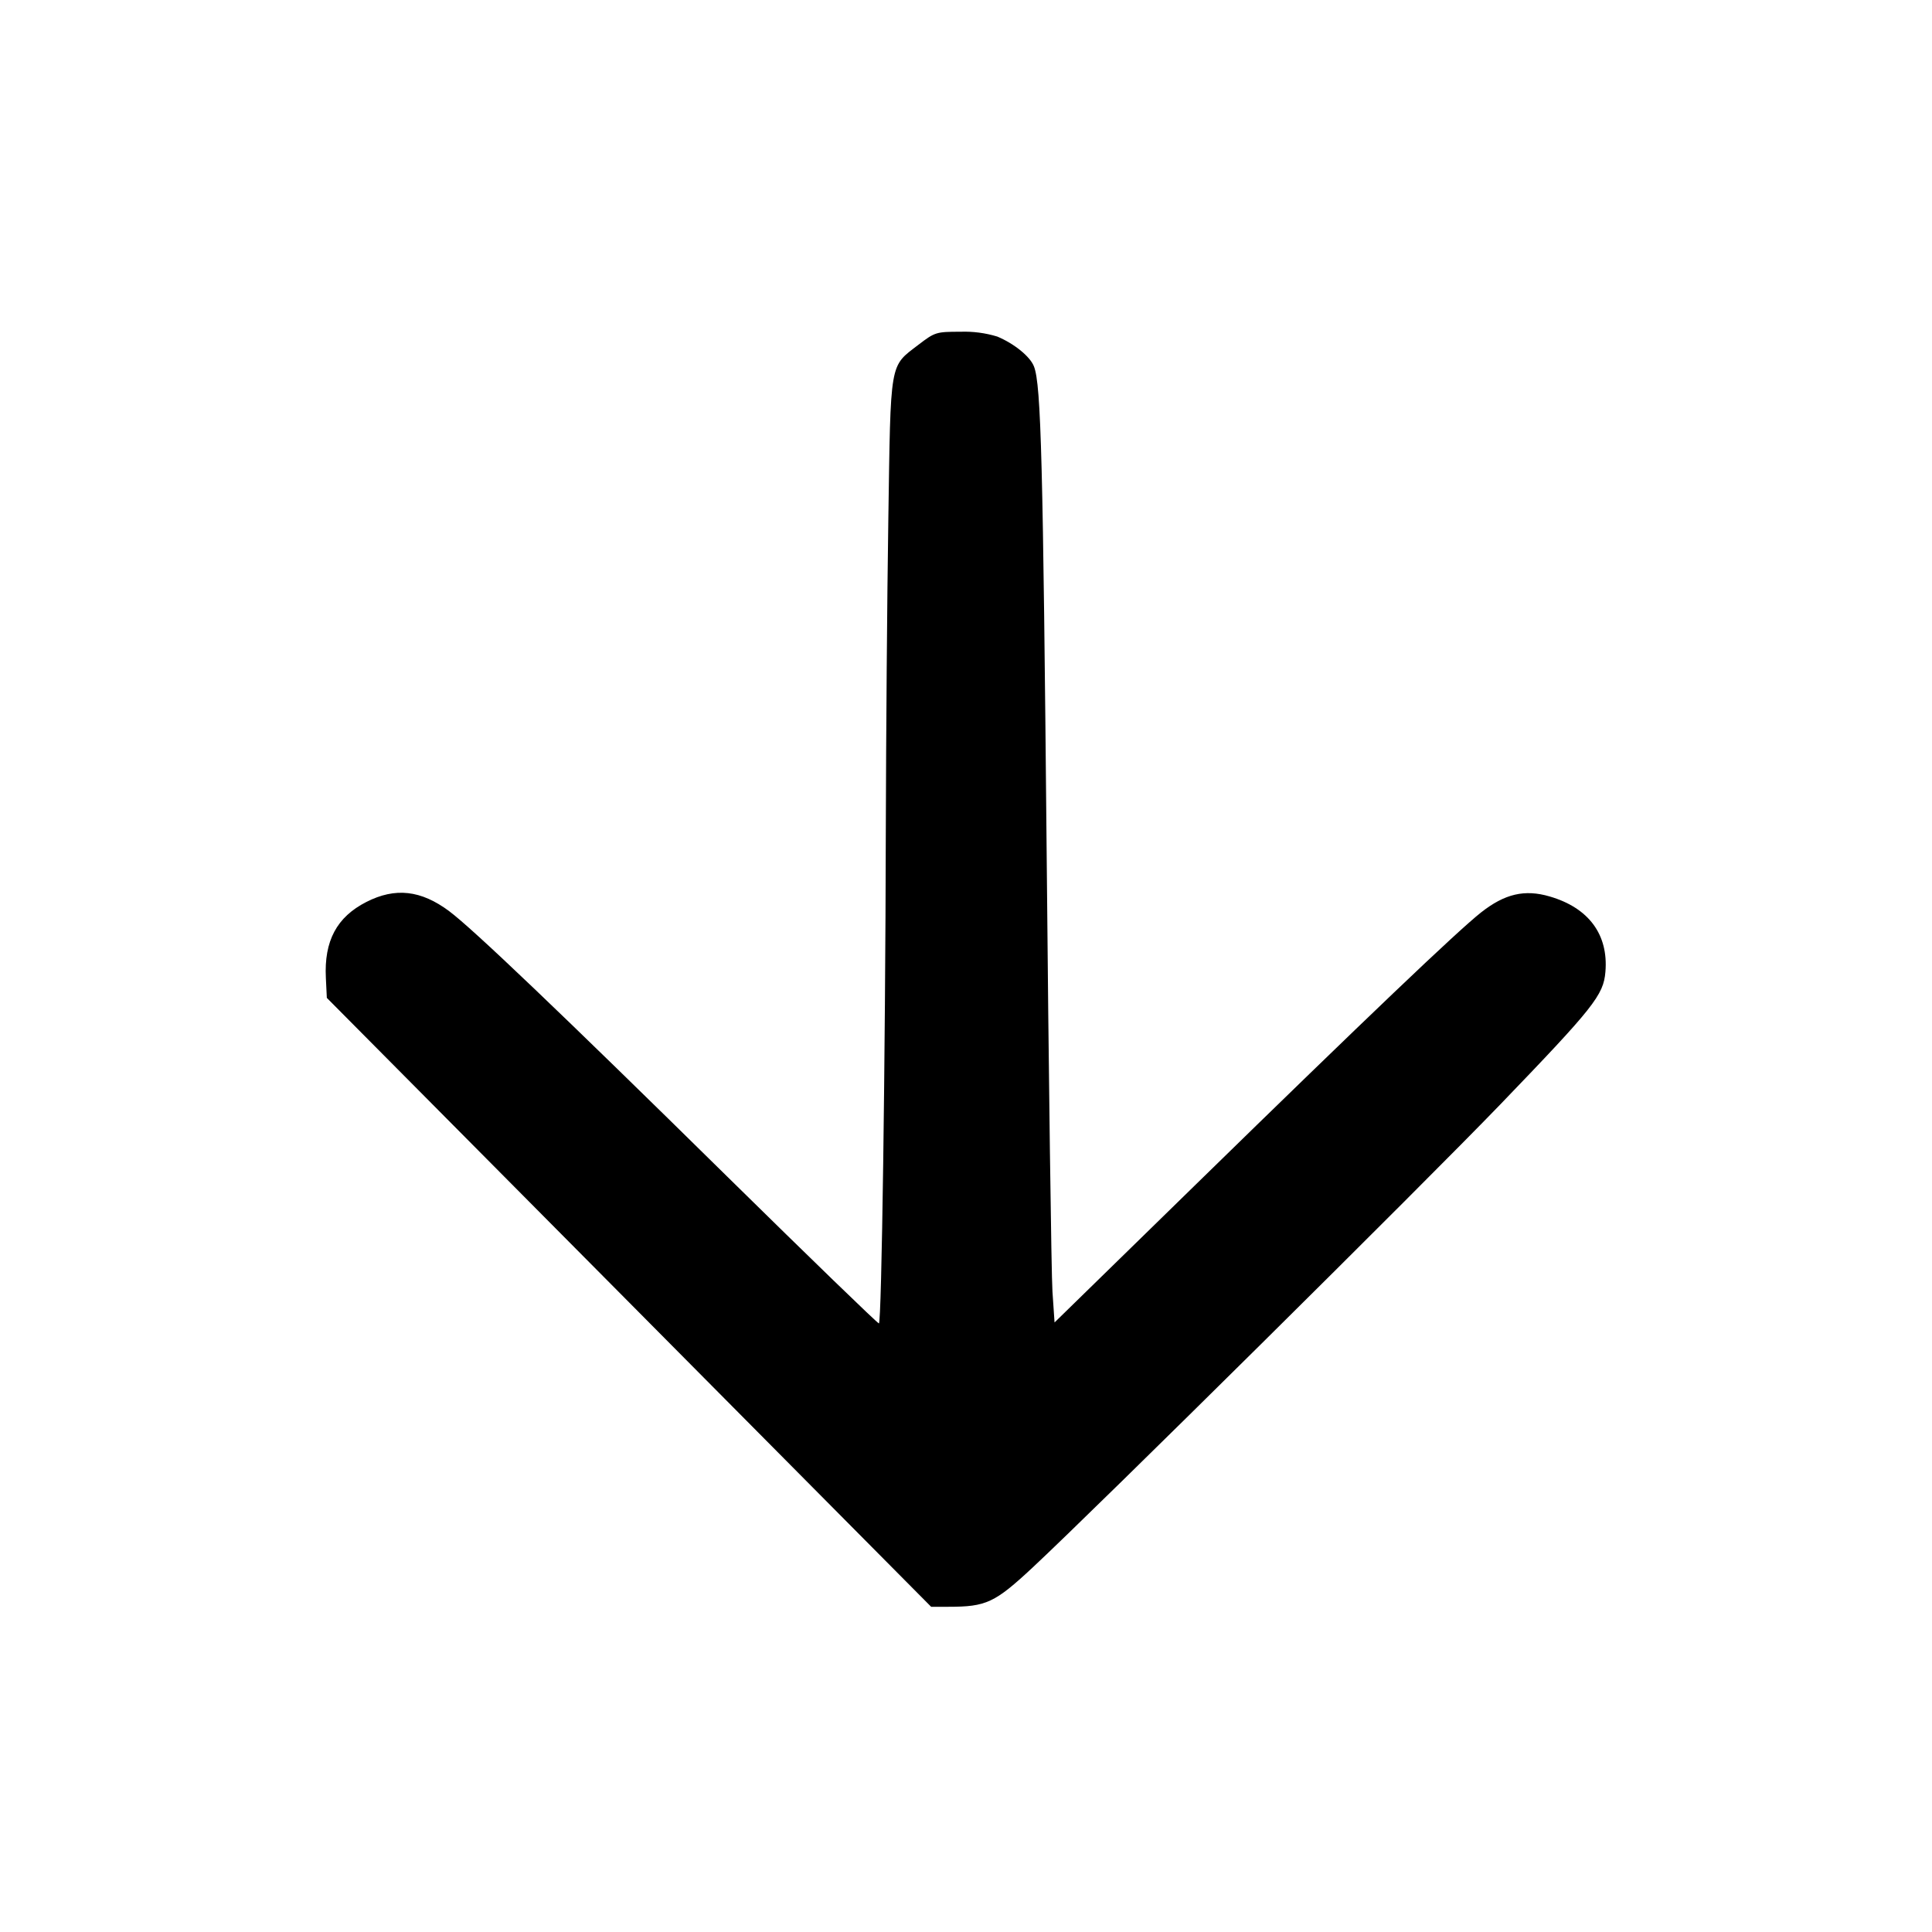
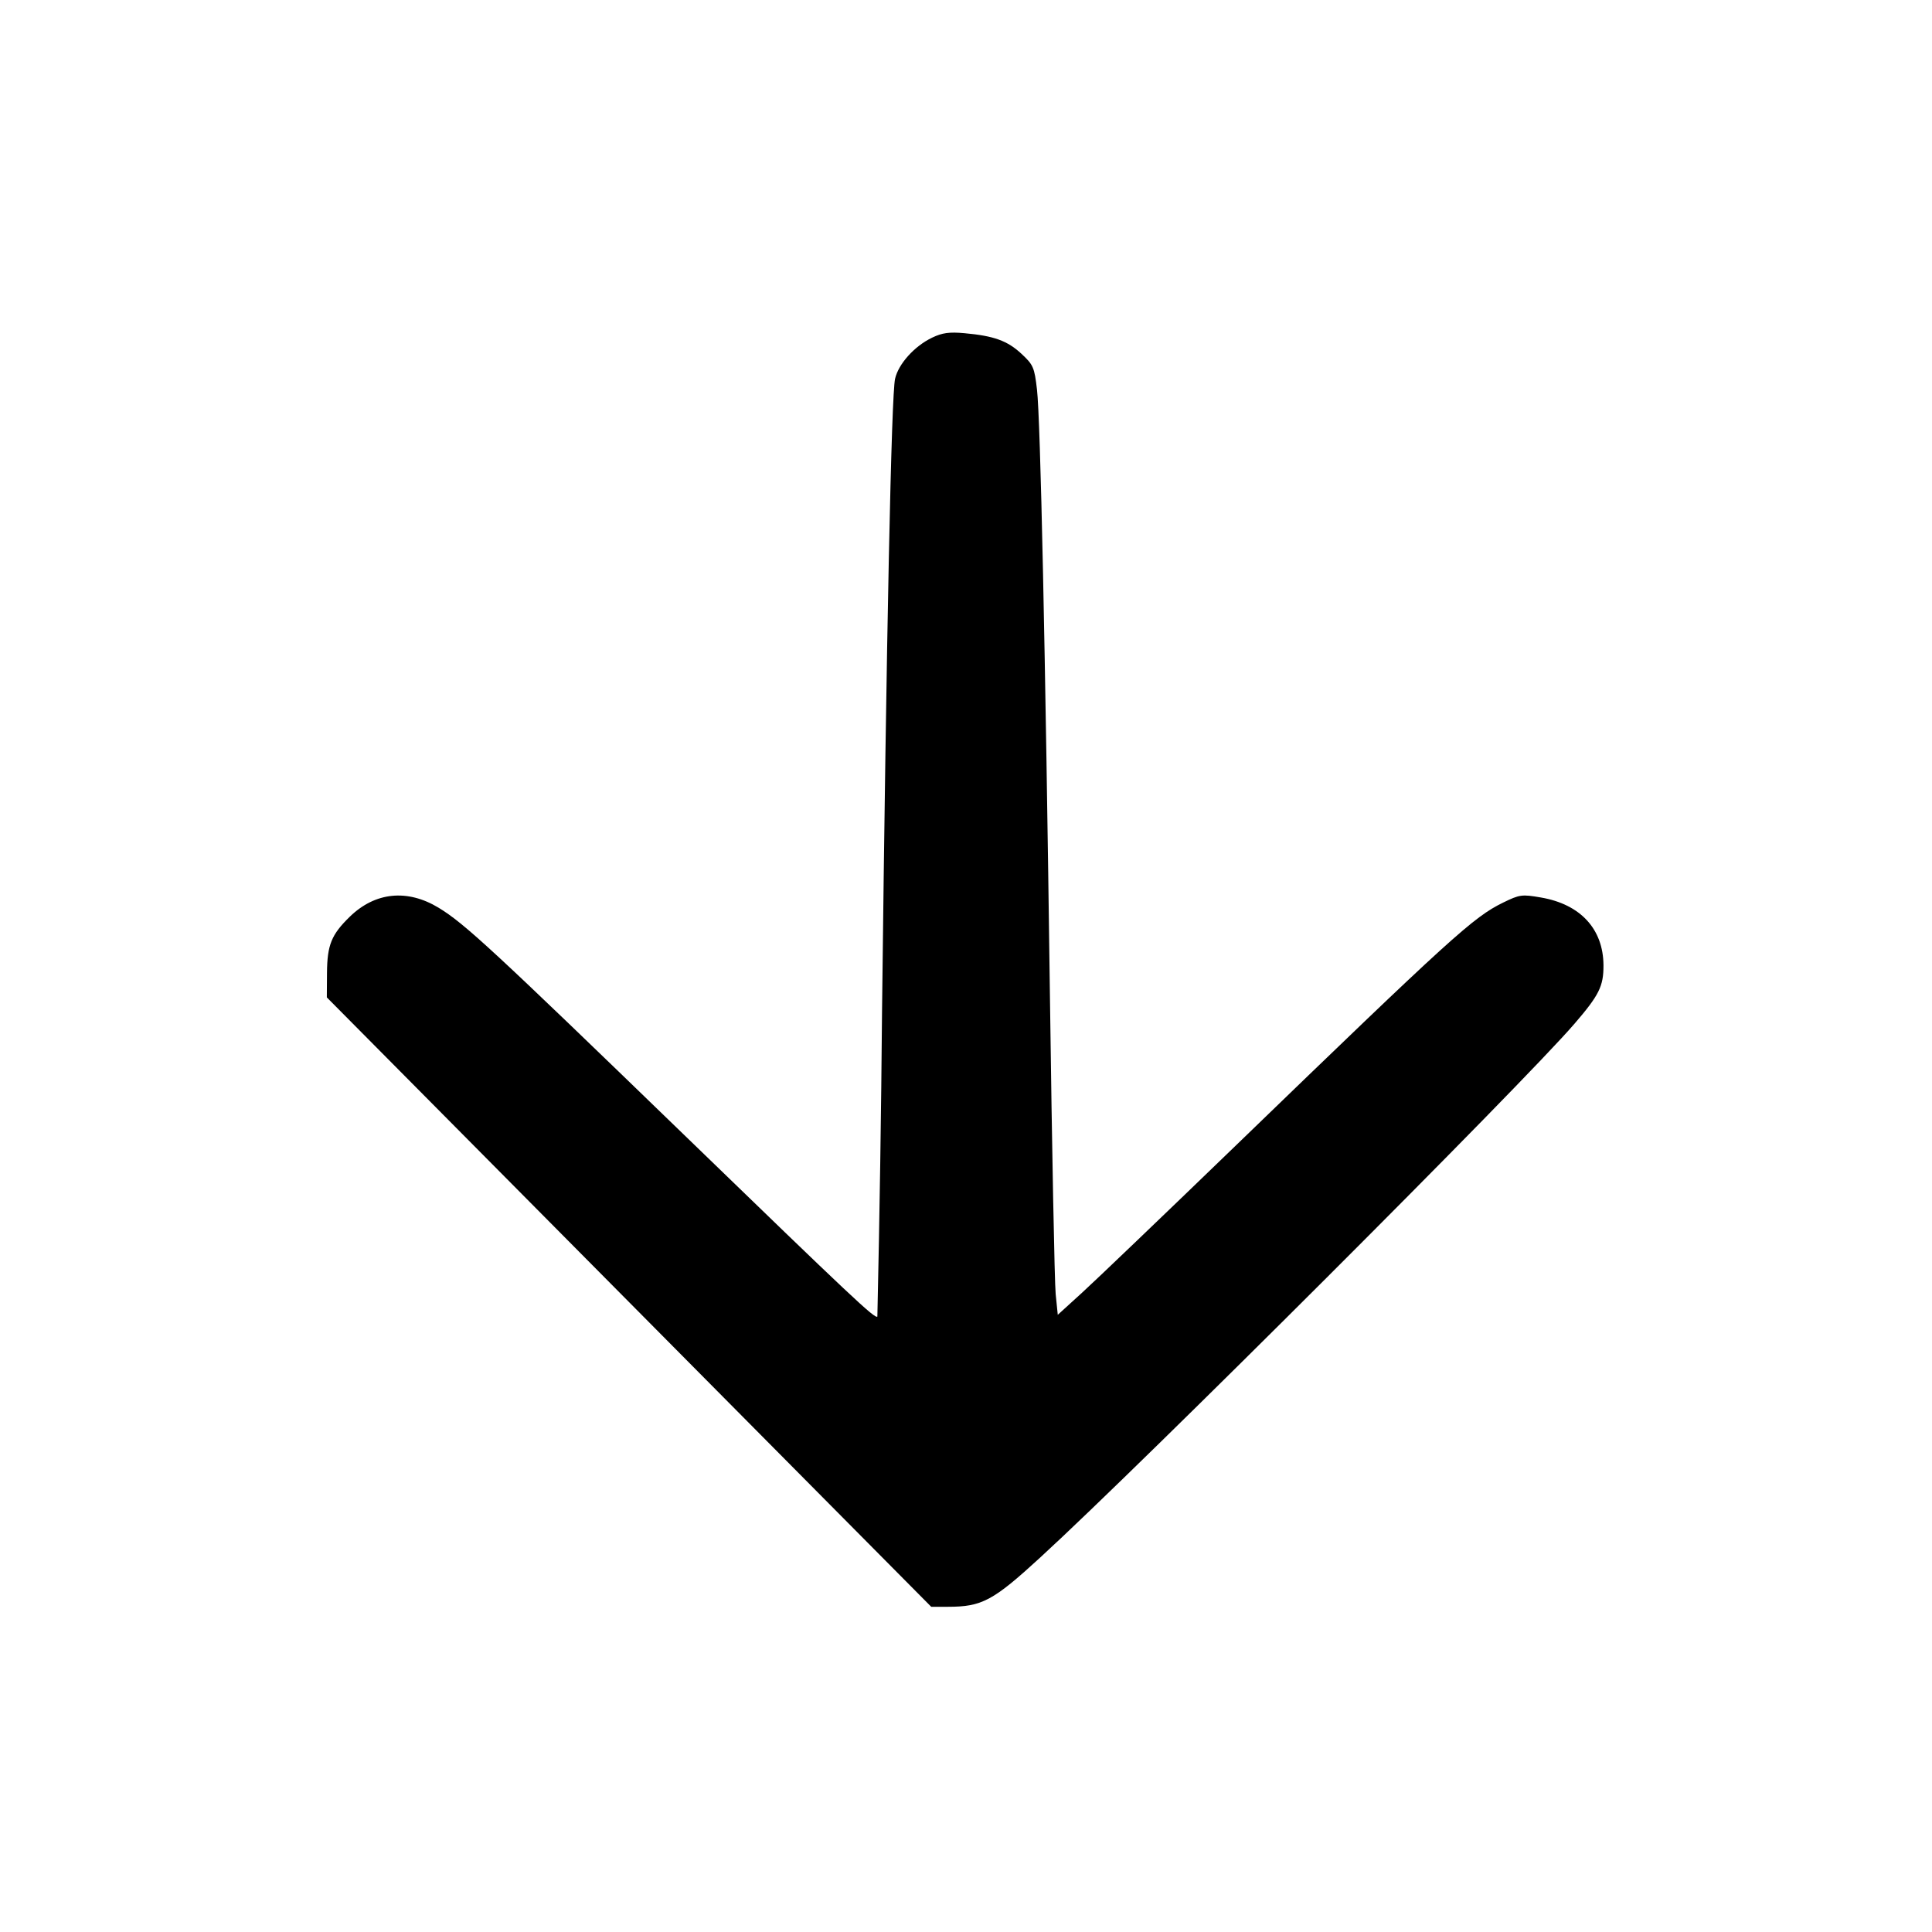
<svg xmlns="http://www.w3.org/2000/svg" viewBox="0 0 24 24">
-   <path d="M11.41 4.282c-.363.279-.345.177-.375 2.178-.015.968-.028 2.689-.031 3.823-.006 2.903-.052 6.157-.086 6.157-.017 0-.864-.821-1.884-1.824-2.087-2.054-3.16-3.077-3.454-3.297-.351-.262-.67-.297-1.028-.115-.369.188-.527.484-.504.944l.012.248 3.754 3.782 3.753 3.782h.215c.469 0 .575-.049 1.046-.488.799-.745 4.845-4.752 5.808-5.751 1.164-1.209 1.283-1.359 1.307-1.648.039-.463-.207-.796-.693-.937-.31-.091-.557-.033-.851.198-.294.232-1.42 1.305-3.539 3.375l-1.76 1.719-.026-.384c-.014-.211-.047-2.661-.072-5.444-.045-4.87-.069-5.816-.157-6.046-.046-.123-.244-.284-.456-.373a1.4 1.4 0 0 0-.458-.06c-.301 0-.317.005-.521.161" />
+   <path d="M11.58 4.194c-.22.105-.419.326-.461.511-.046.201-.107 3.131-.162 7.855a273 273 0 0 1-.058 3.795c-.031.03-.298-.221-2.415-2.271-2.363-2.288-2.713-2.612-3.036-2.808-.388-.235-.787-.195-1.102.111-.229.223-.281.35-.284.698l-.002.305 3.754 3.785 3.754 3.785h.209c.42 0 .559-.074 1.145-.612 1.274-1.168 5.998-5.887 6.637-6.631.306-.355.361-.466.36-.725-.002-.451-.286-.759-.777-.843-.237-.041-.264-.037-.471.064-.368.18-.636.423-3.311 3.009-.891.861-1.755 1.688-1.92 1.838l-.3.273-.026-.257c-.014-.141-.046-1.795-.071-3.676-.058-4.375-.118-7.18-.161-7.559-.032-.278-.046-.309-.193-.446-.174-.162-.342-.223-.709-.256-.187-.017-.275-.005-.4.055" />
</svg>
